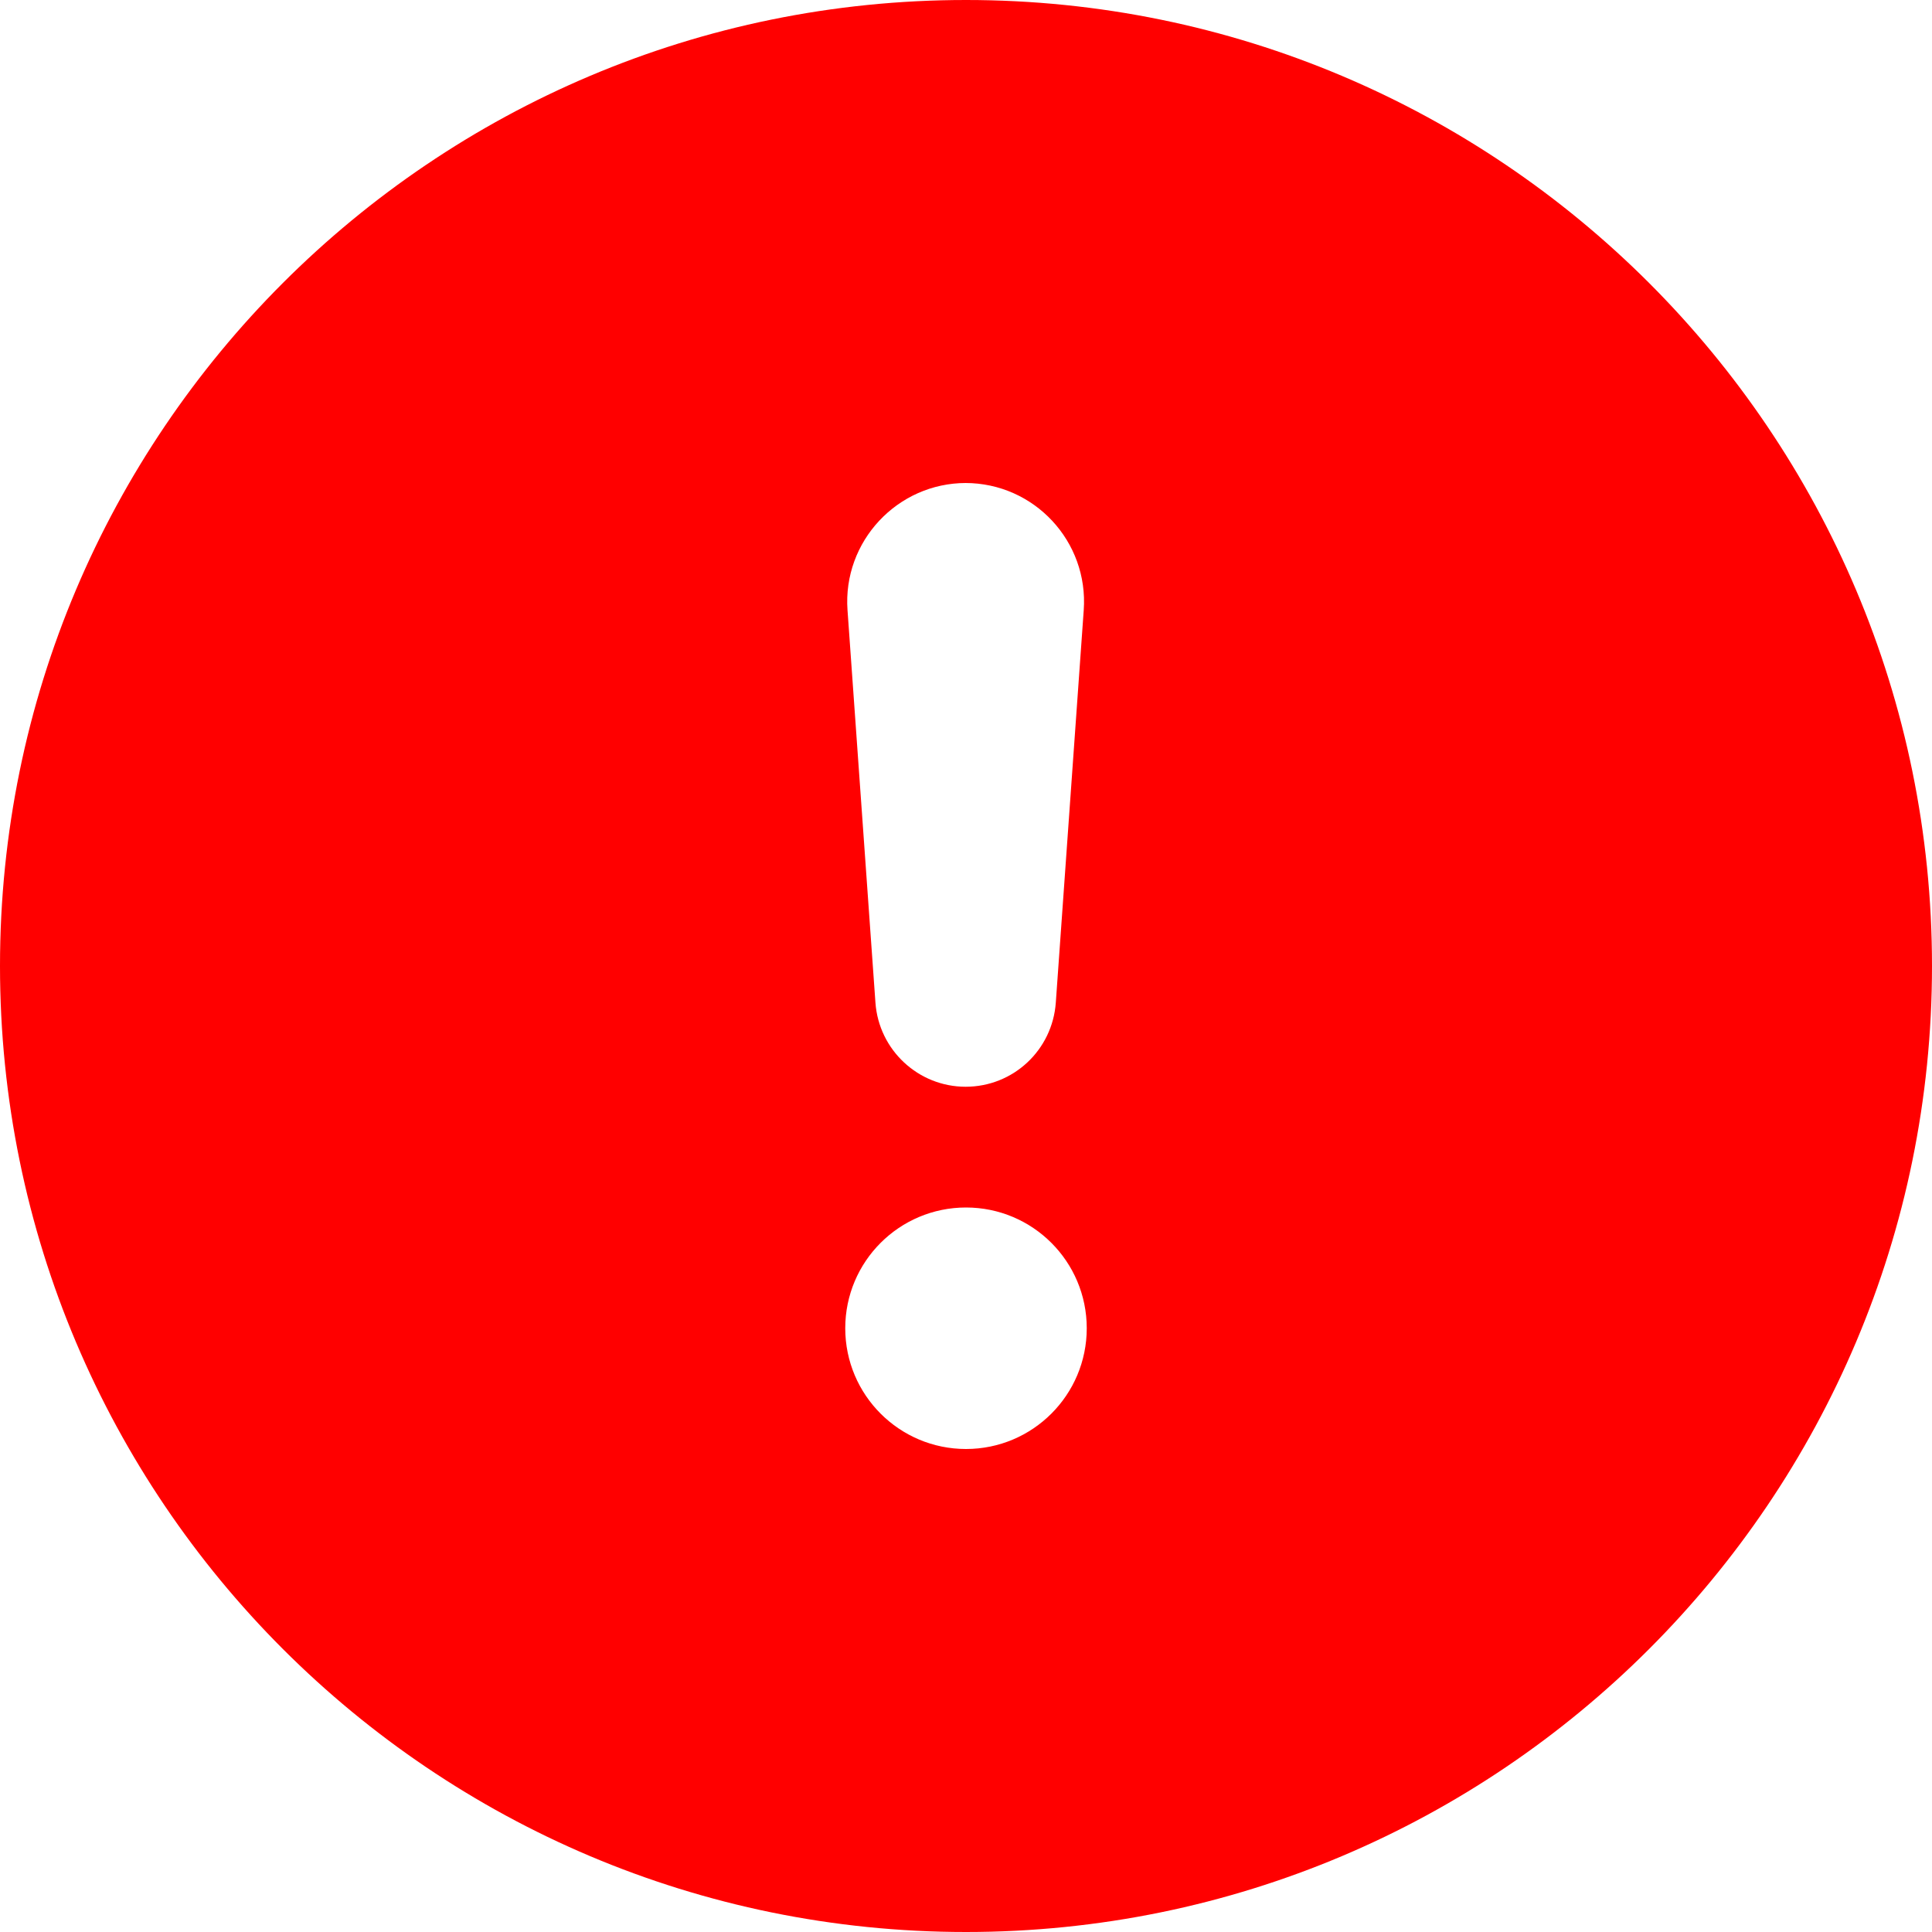
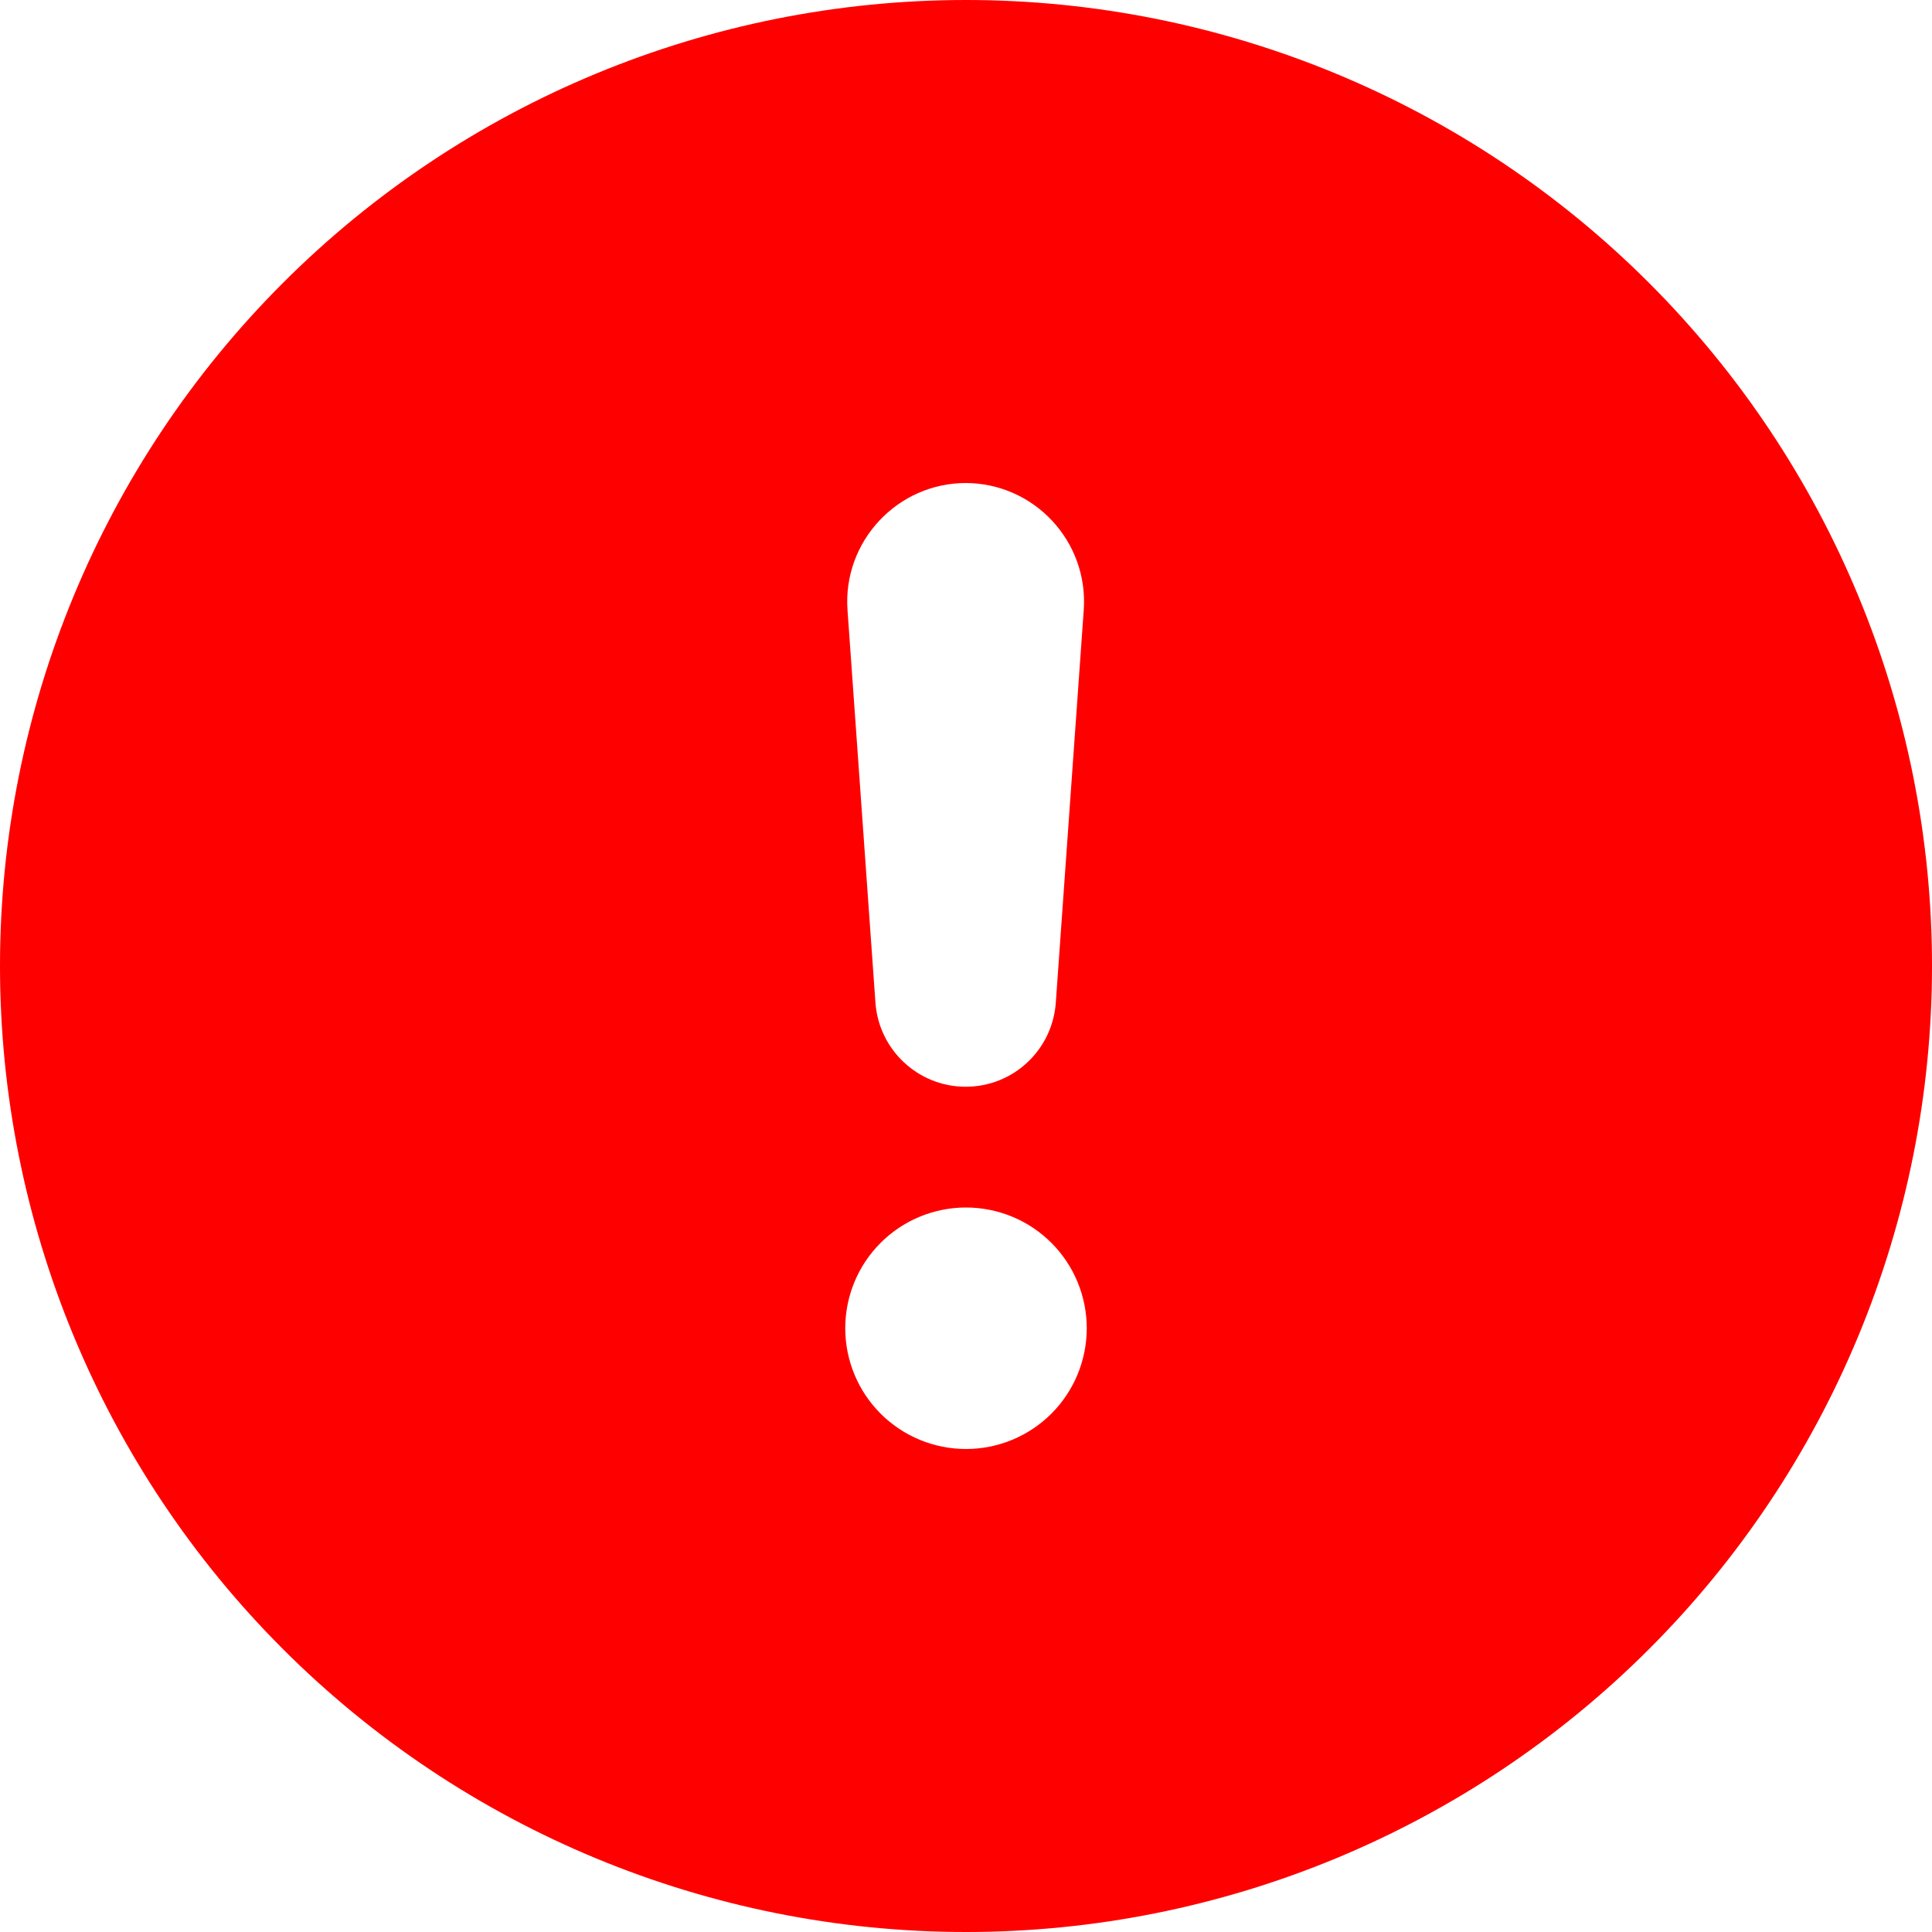
- <svg xmlns="http://www.w3.org/2000/svg" viewBox="0 0 512 512">
-   <path fill="red" d="M256 512a256 256 0 1 1 0-512 256 256 0 1 1 0 512zm0-192a32 32 0 1 0 0 64 32 32 0 1 0 0-64zm0-192c-18.2 0-32.7 15.5-31.4 33.7l7.4 104c.9 12.6 11.4 22.3 23.9 22.3 12.6 0 23-9.7 23.9-22.3l7.4-104c1.3-18.2-13.1-33.7-31.4-33.7z" />
+ <svg xmlns="http://www.w3.org/2000/svg" version="1.2" viewBox="0 0 512 512" width="30" height="30">
+   <style>
+ 		.s0 { fill: #ff0000 } 
+ 	</style>
+   <path class="s0" d="m256 512c-67.9 0-133.01-26.97-181.02-74.98-48.01-48.01-74.98-113.12-74.98-181.02 0-67.9 26.97-133.01 74.98-181.02 48.01-48.01 113.12-74.98 181.02-74.98 67.9 0 133.01 26.97 181.02 74.98 48.01 48.01 74.98 113.12 74.98 181.02 0 67.9-26.97 133.01-74.98 181.02-48.01 48.01-113.12 74.98-181.02 74.98zm0-192c-8.49 0-16.63 3.37-22.63 9.37-6 6-9.37 14.14-9.37 22.63 0 8.49 3.37 16.63 9.37 22.63 6 6 14.14 9.37 22.63 9.37 8.49 0 16.63-3.37 22.63-9.37 6-6 9.37-14.14 9.37-22.63 0-8.49-3.37-16.63-9.37-22.63-6-6-14.14-9.37-22.63-9.37zm0-192c-18.2 0-32.7 15.5-31.4 33.7l7.4 104c0.9 12.6 11.4 22.3 23.9 22.3 12.6 0 23-9.7 23.9-22.3l7.4-104c1.3-18.2-13.1-33.7-31.4-33.7z" />
</svg>
